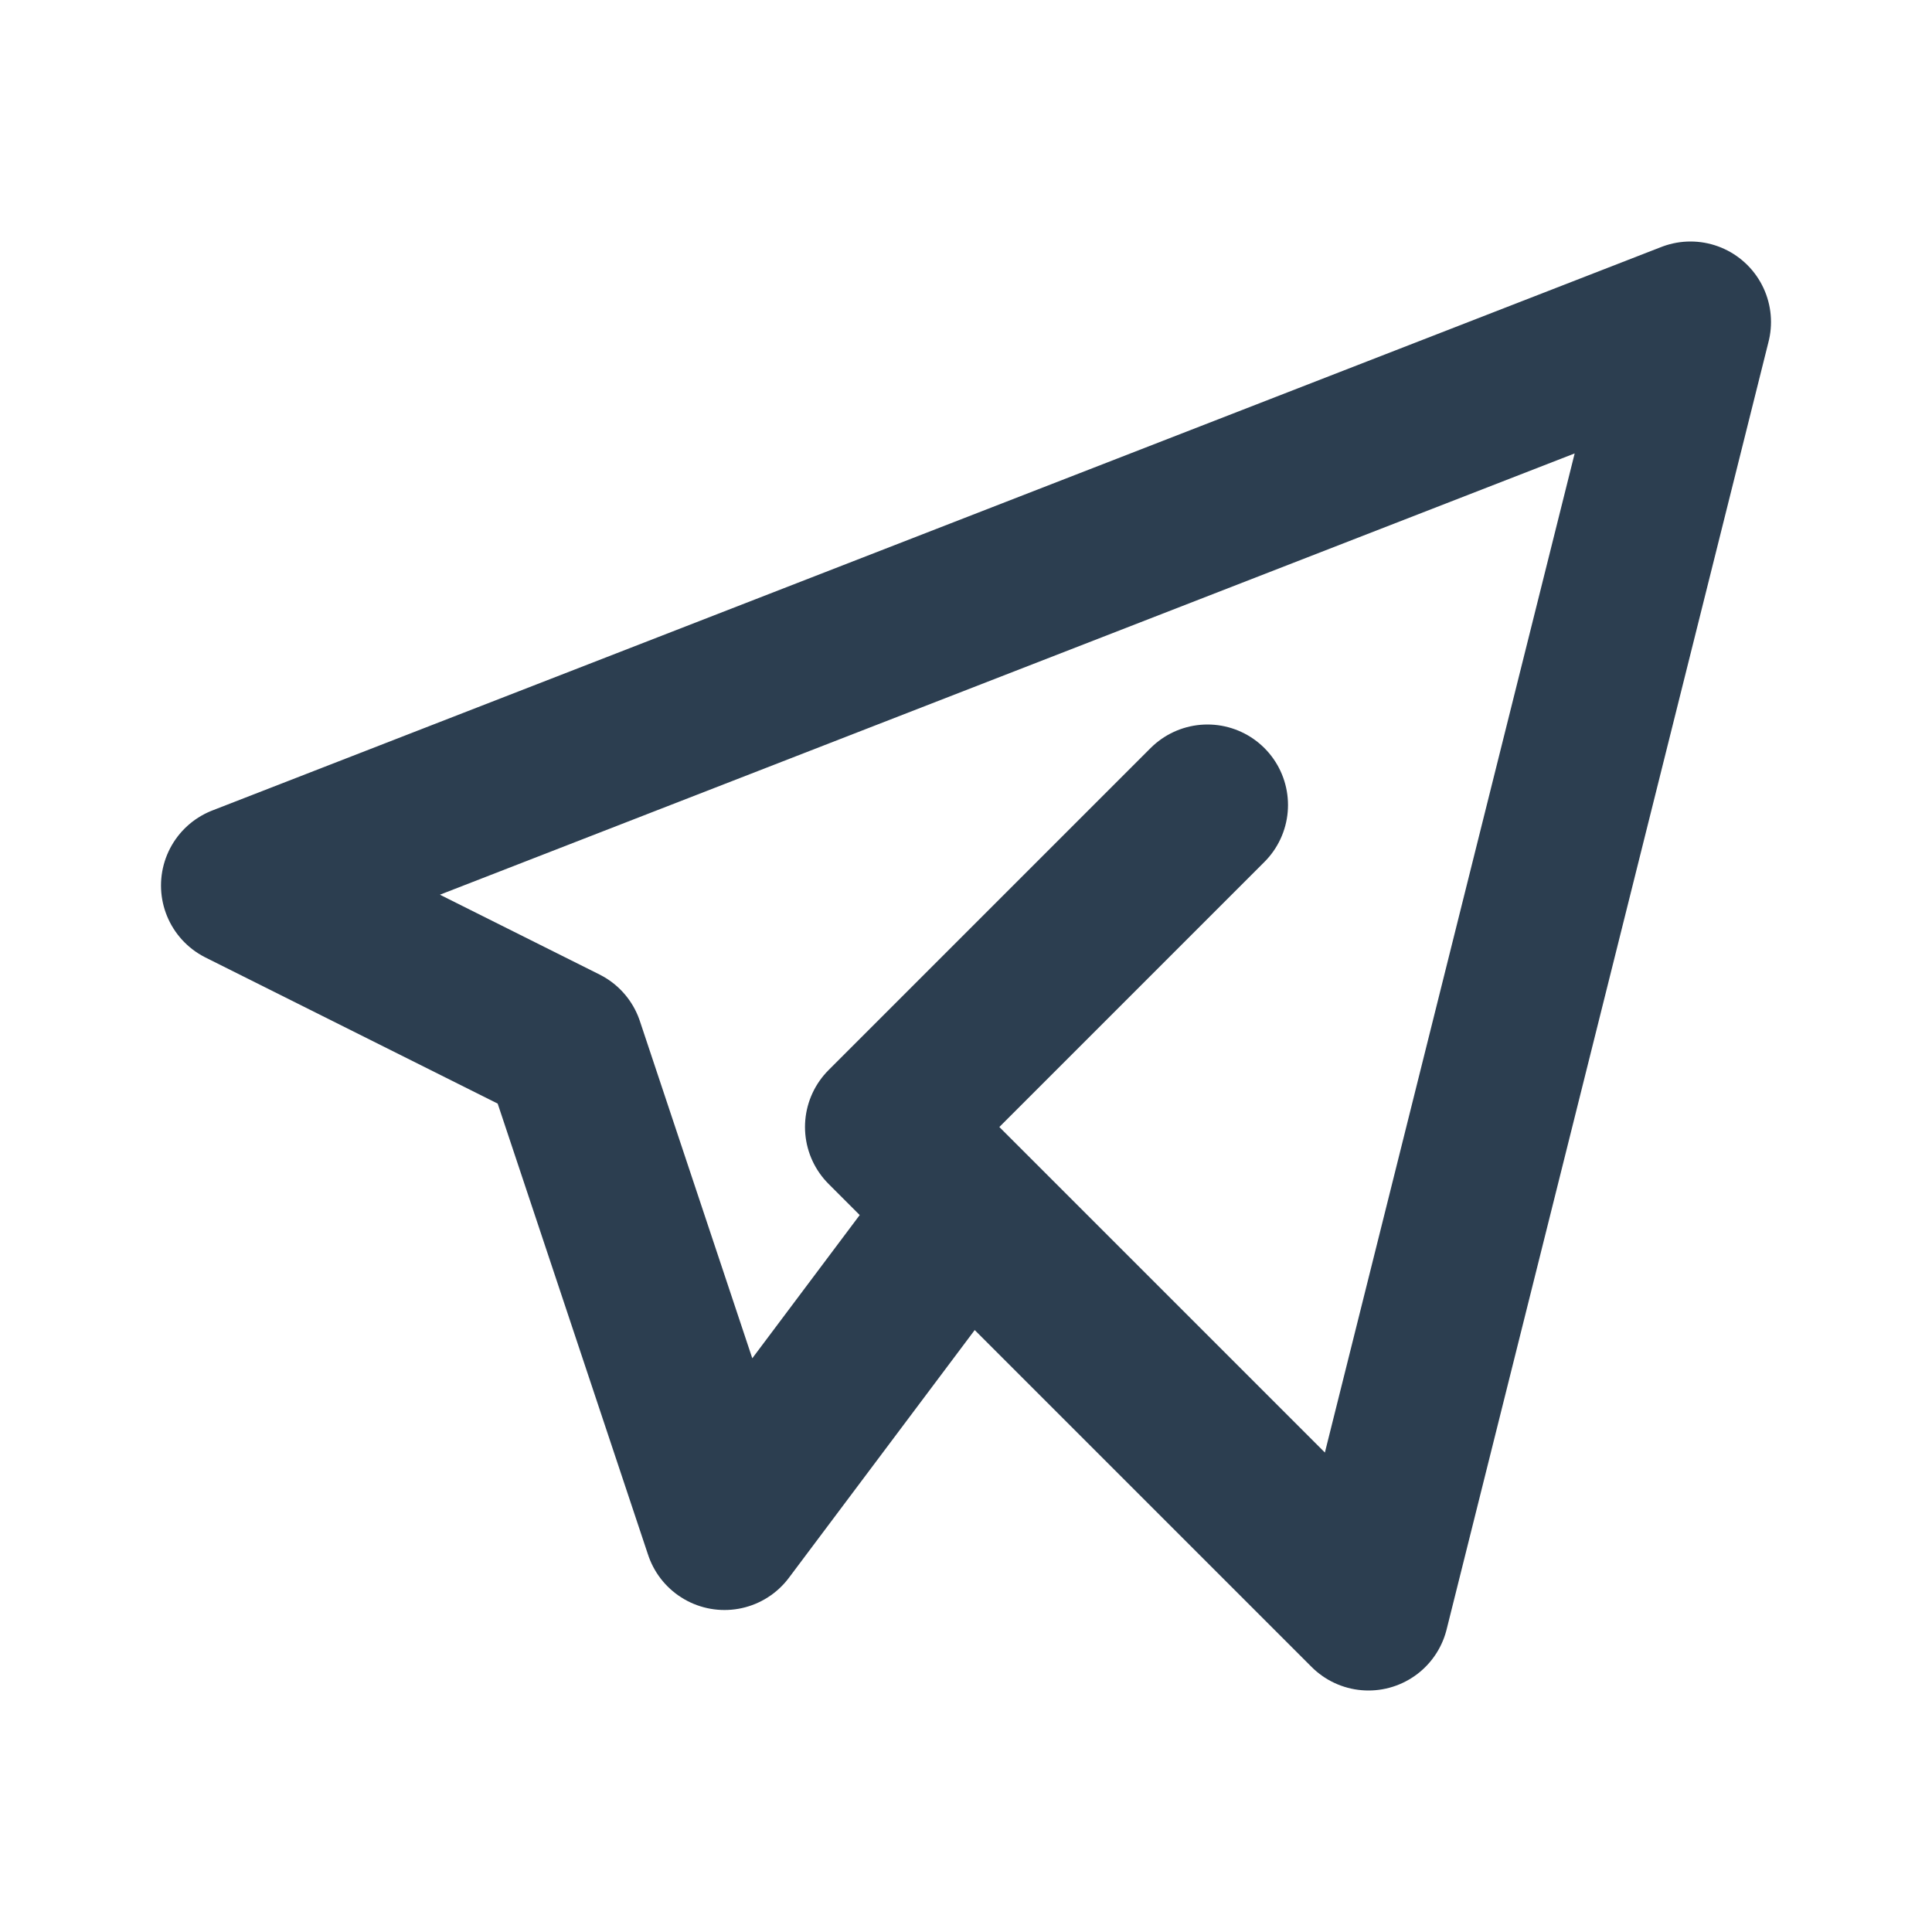
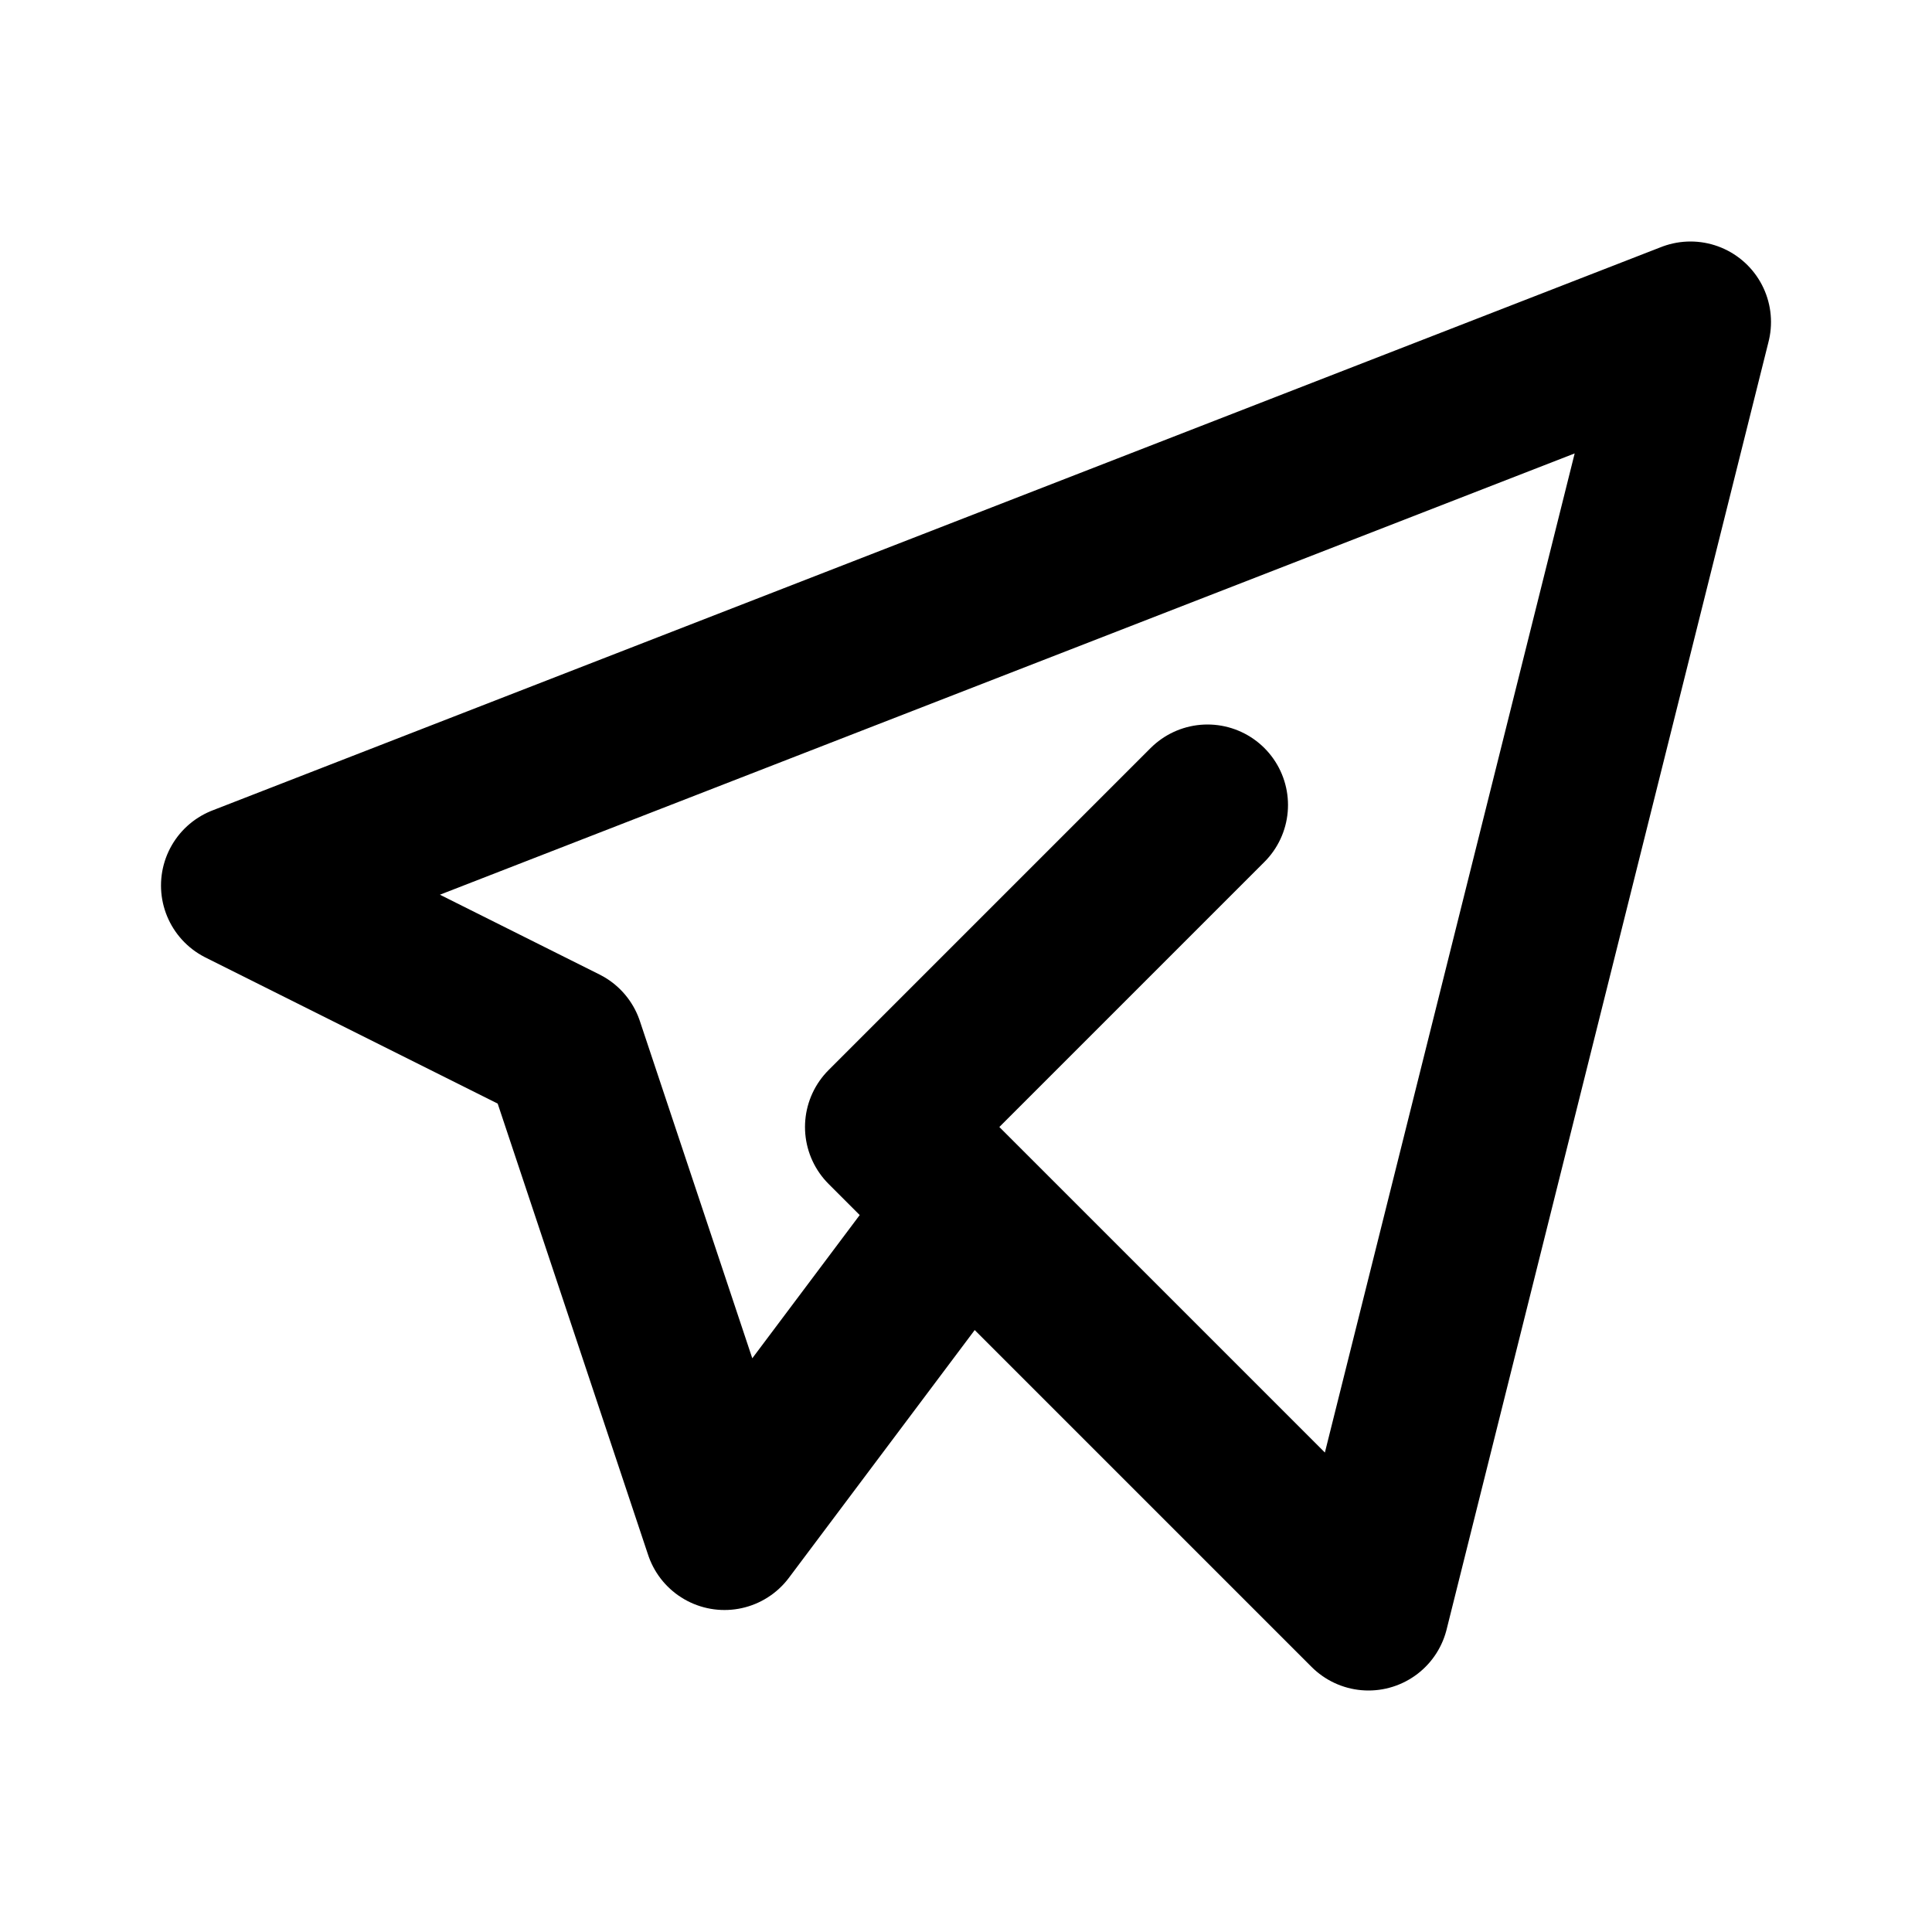
- <svg xmlns="http://www.w3.org/2000/svg" class="icon icon-tabler icon-tabler-brand-telegram" width="24" height="24" viewBox="0 0 24 24" stroke-width="2" stroke="#2c3e50" fill="none" stroke-linecap="round" stroke-linejoin="round">
+ <svg xmlns="http://www.w3.org/2000/svg" class="icon icon-tabler icon-tabler-brand-telegram" width="24" height="24" viewBox="0 0 24 24" stroke-width="2" stroke="currentColor" fill="none" stroke-linecap="round" stroke-linejoin="round">
  <path stroke="none" d="M0 0h24v24H0z" fill="none" />
  <path d="M15 10l-4 4l6 6l4 -16l-18 7l4 2l2 6l3 -4" />
</svg>
